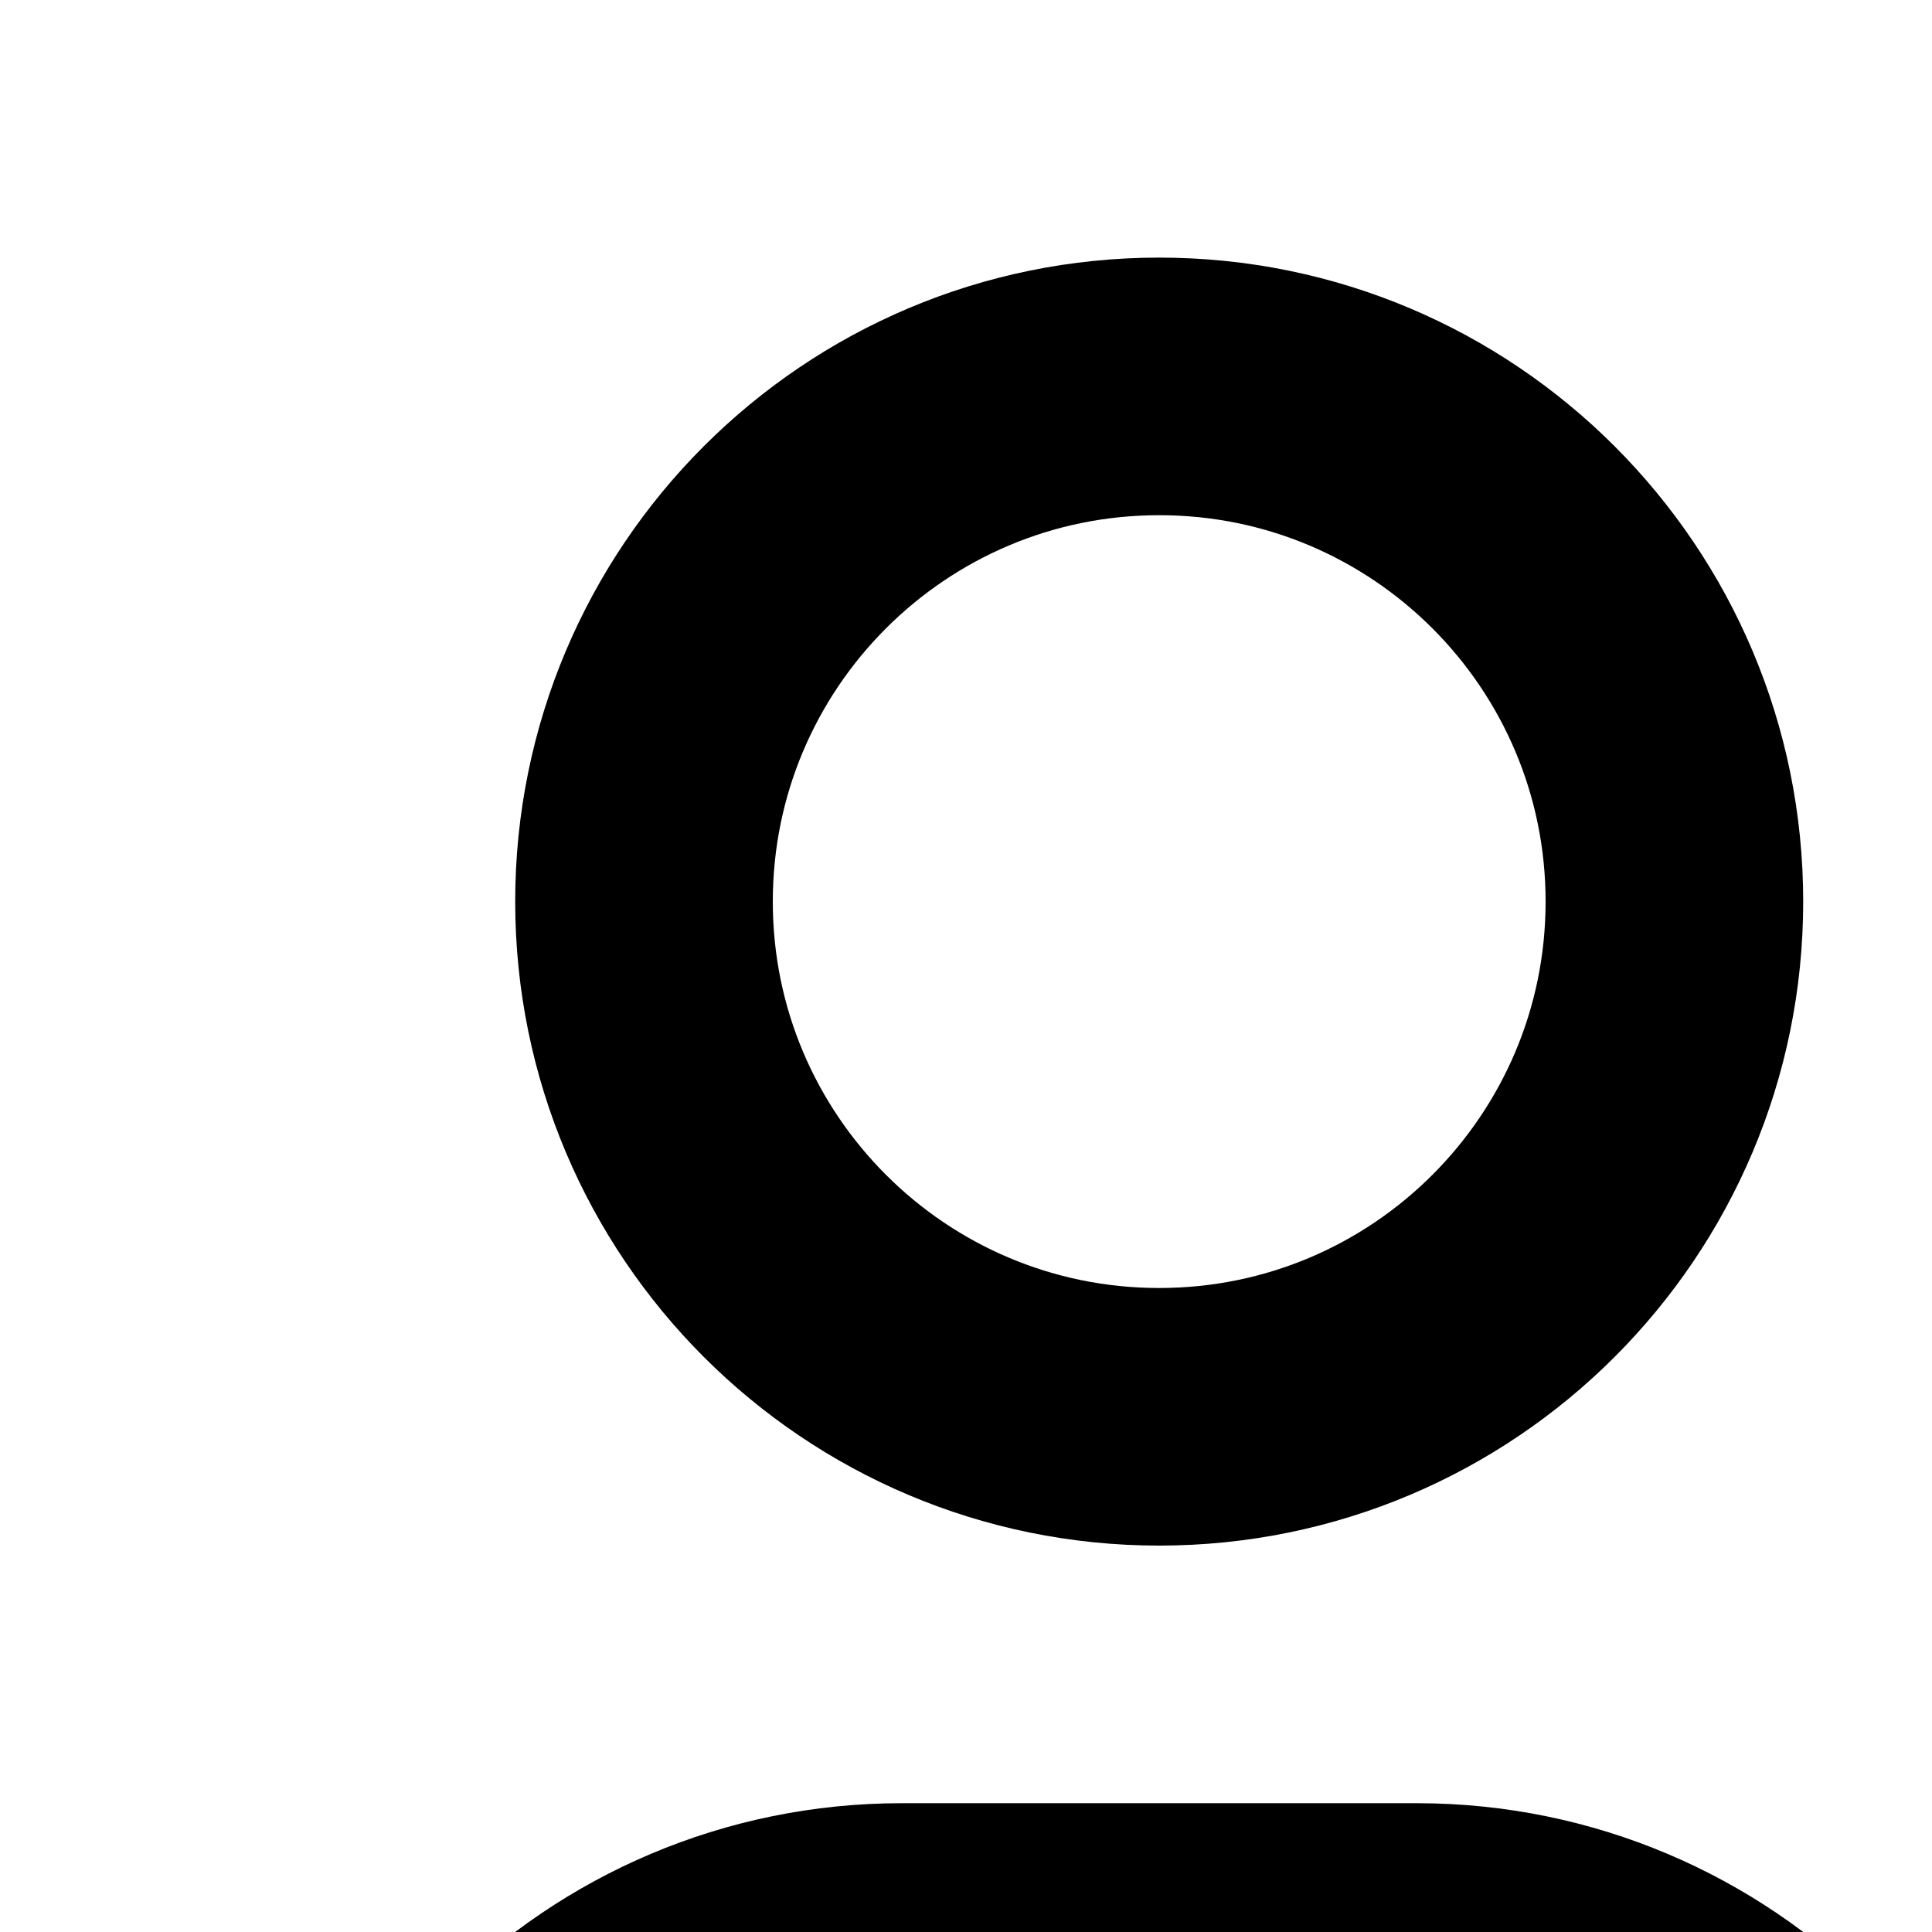
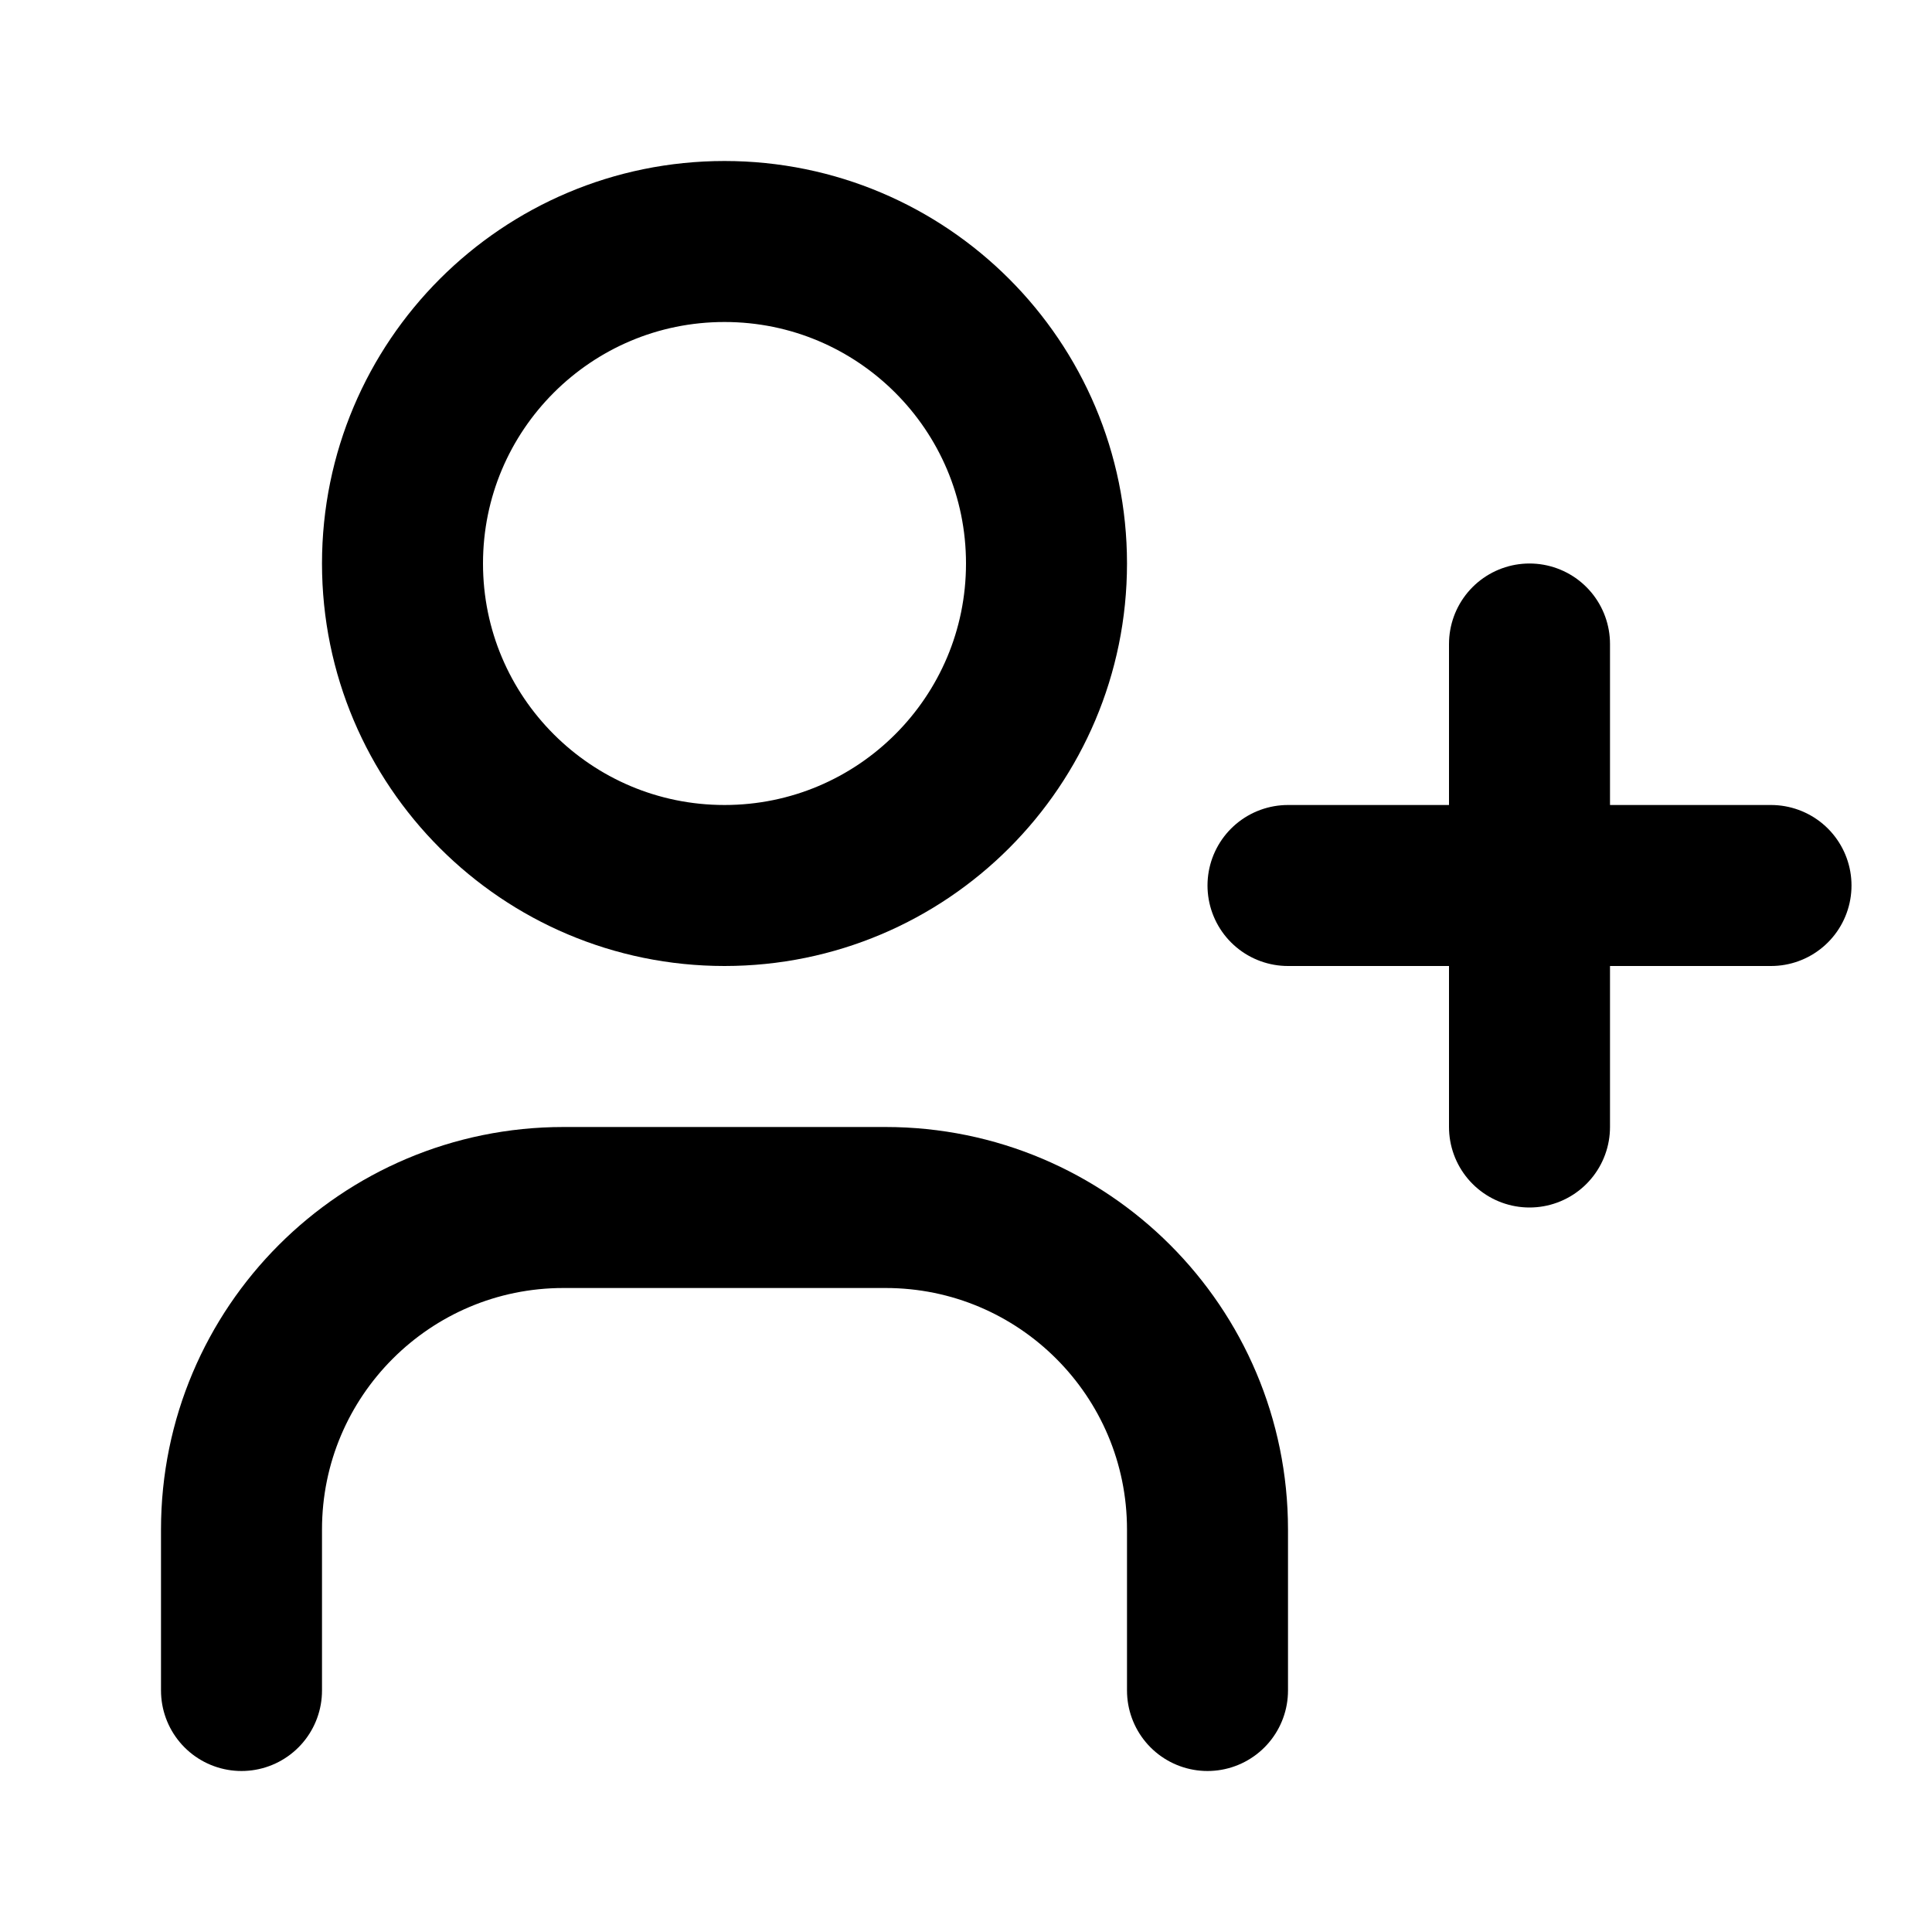
- <svg xmlns="http://www.w3.org/2000/svg" class="icon icon-tabler icon-tabler-user-plus" width="24" height="24" viewBox="0 0 15 15" stroke-width="2" stroke="currentColor" fill="none" stroke-linecap="round" stroke-linejoin="round">
+ <svg xmlns="http://www.w3.org/2000/svg" class="icon icon-tabler icon-tabler-user-plus" width="15" height="15" viewBox="0 0 24 24" stroke-width="2" stroke="currentColor" fill="none" stroke-linecap="round" stroke-linejoin="round">
  <path stroke="none" d="M0 0h24v24H0z" fill="none" />
  <circle cx="9" cy="7" r="4" />
  <path d="M3 21v-2a4 4 0 0 1 4 -4h4a4 4 0 0 1 4 4v2" />
  <path d="M16 11h6m-3 -3v6" />
</svg>
